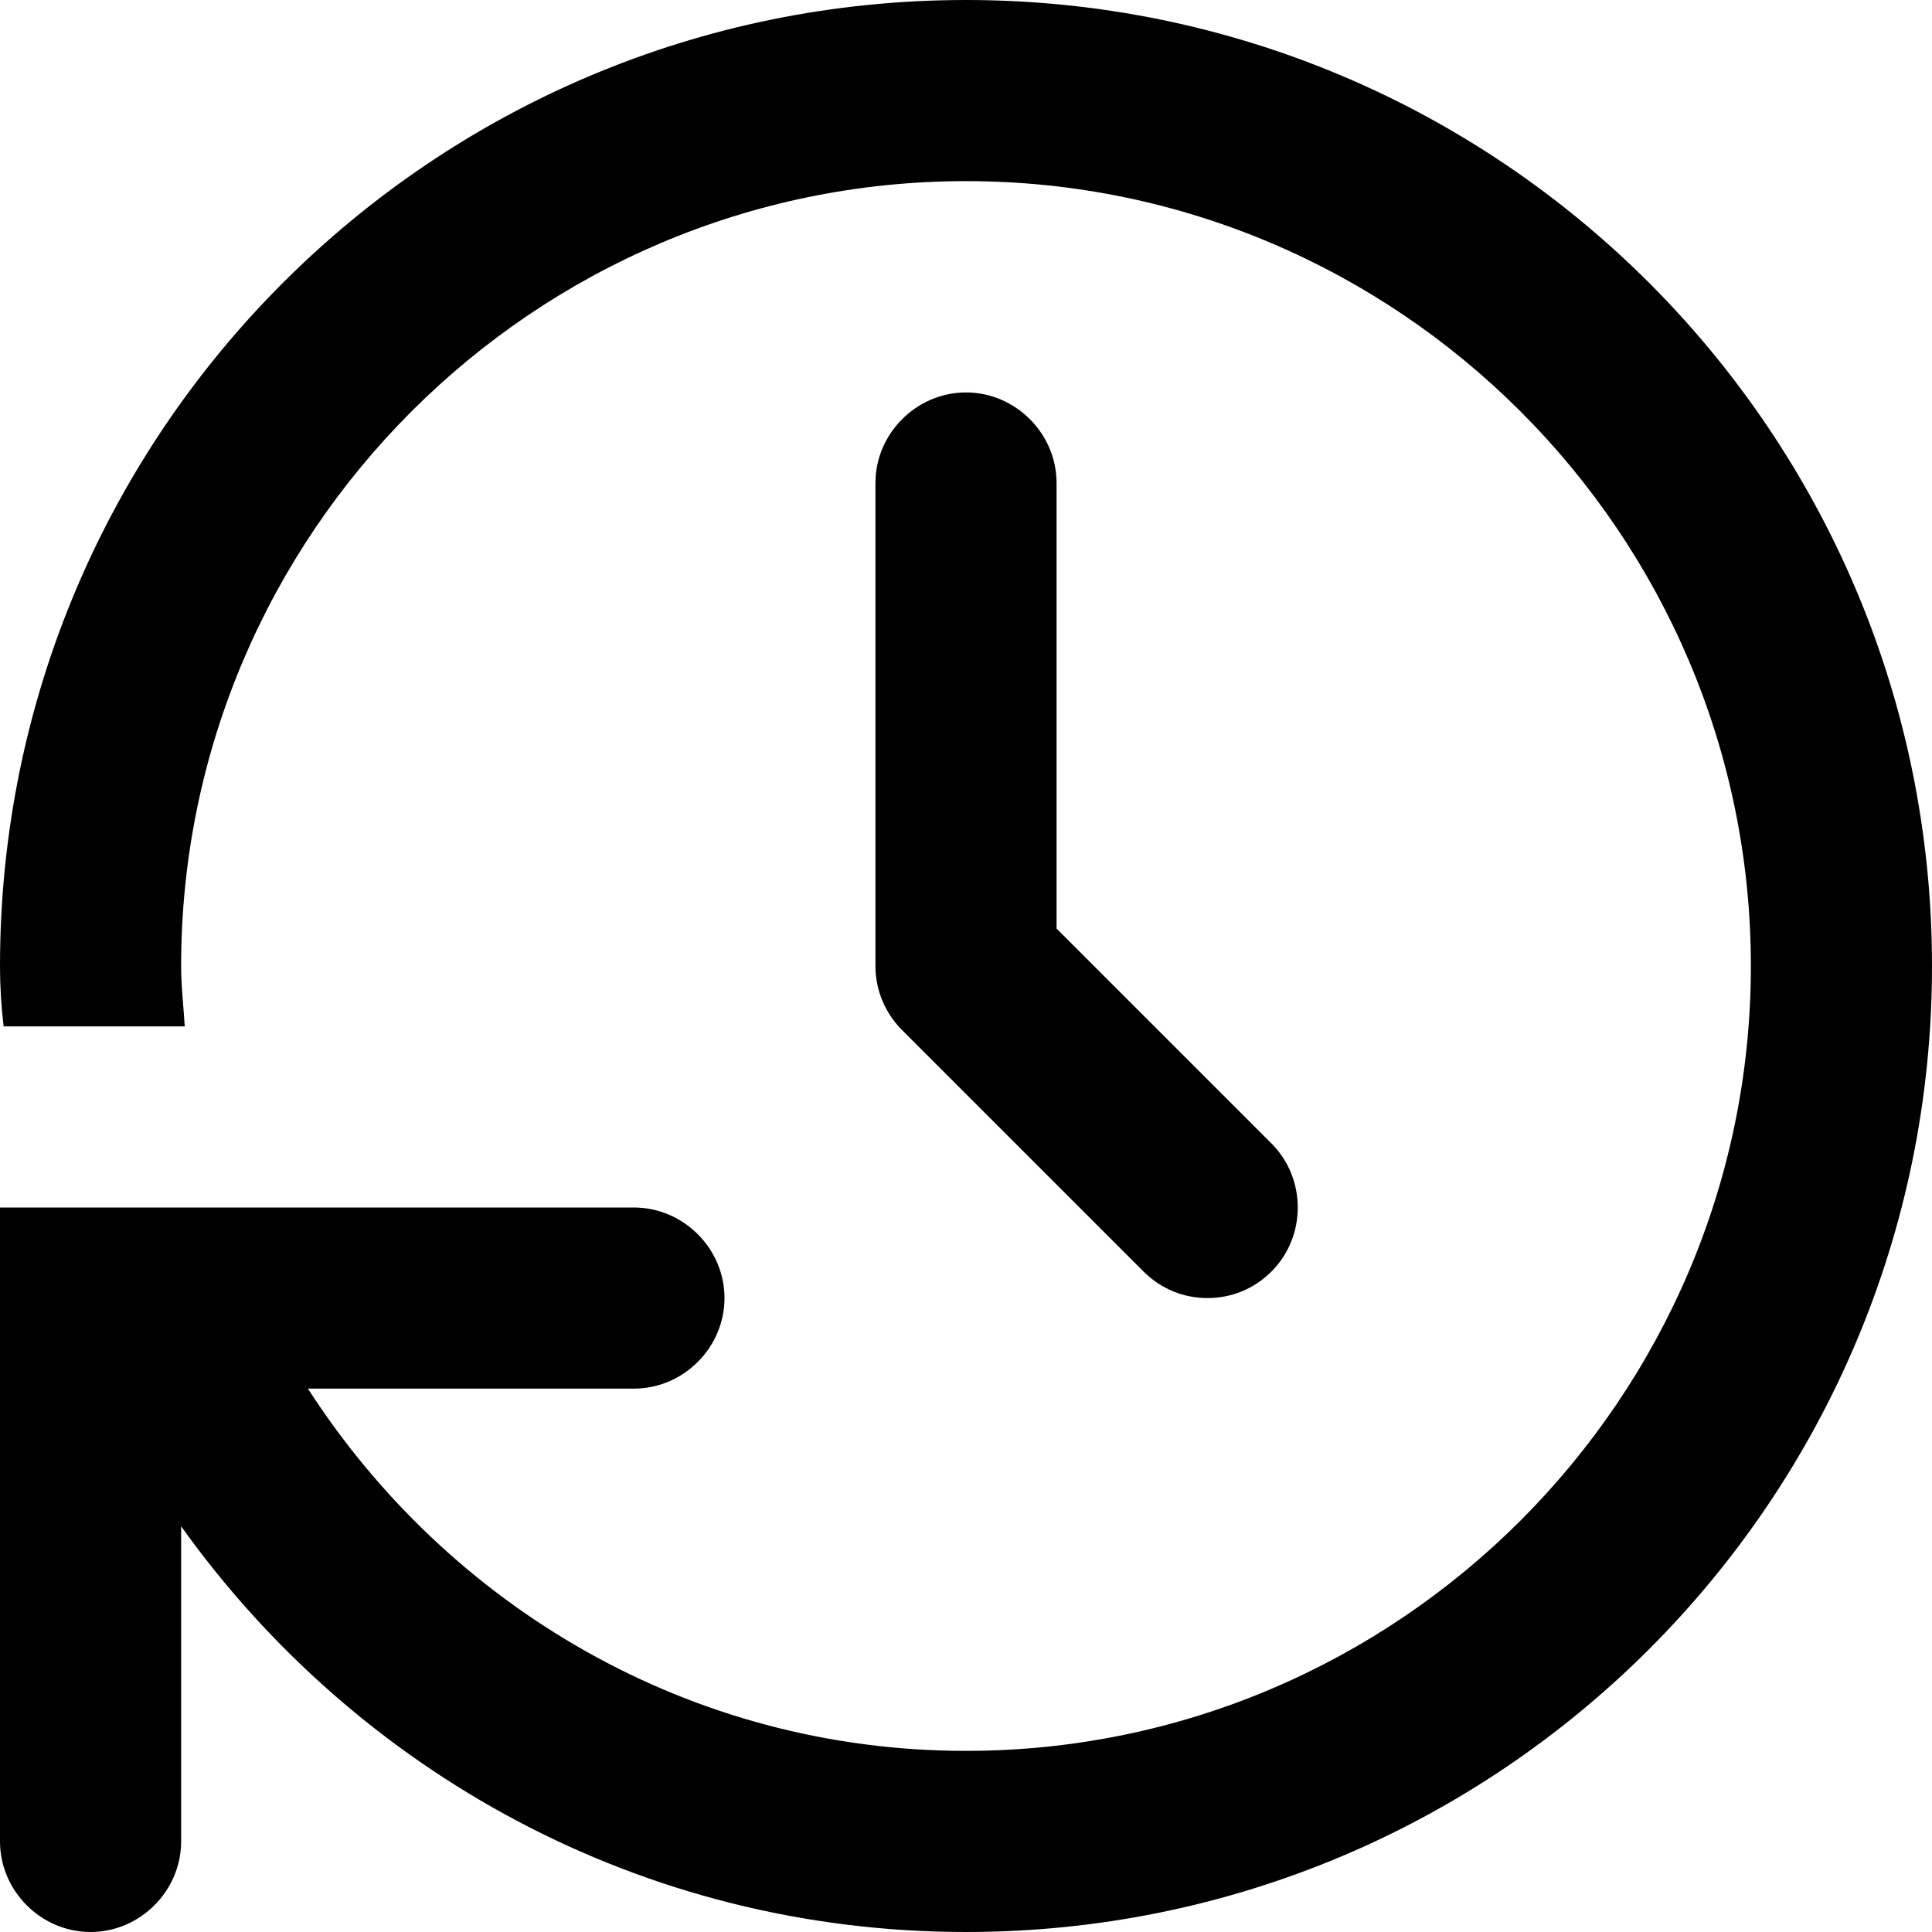
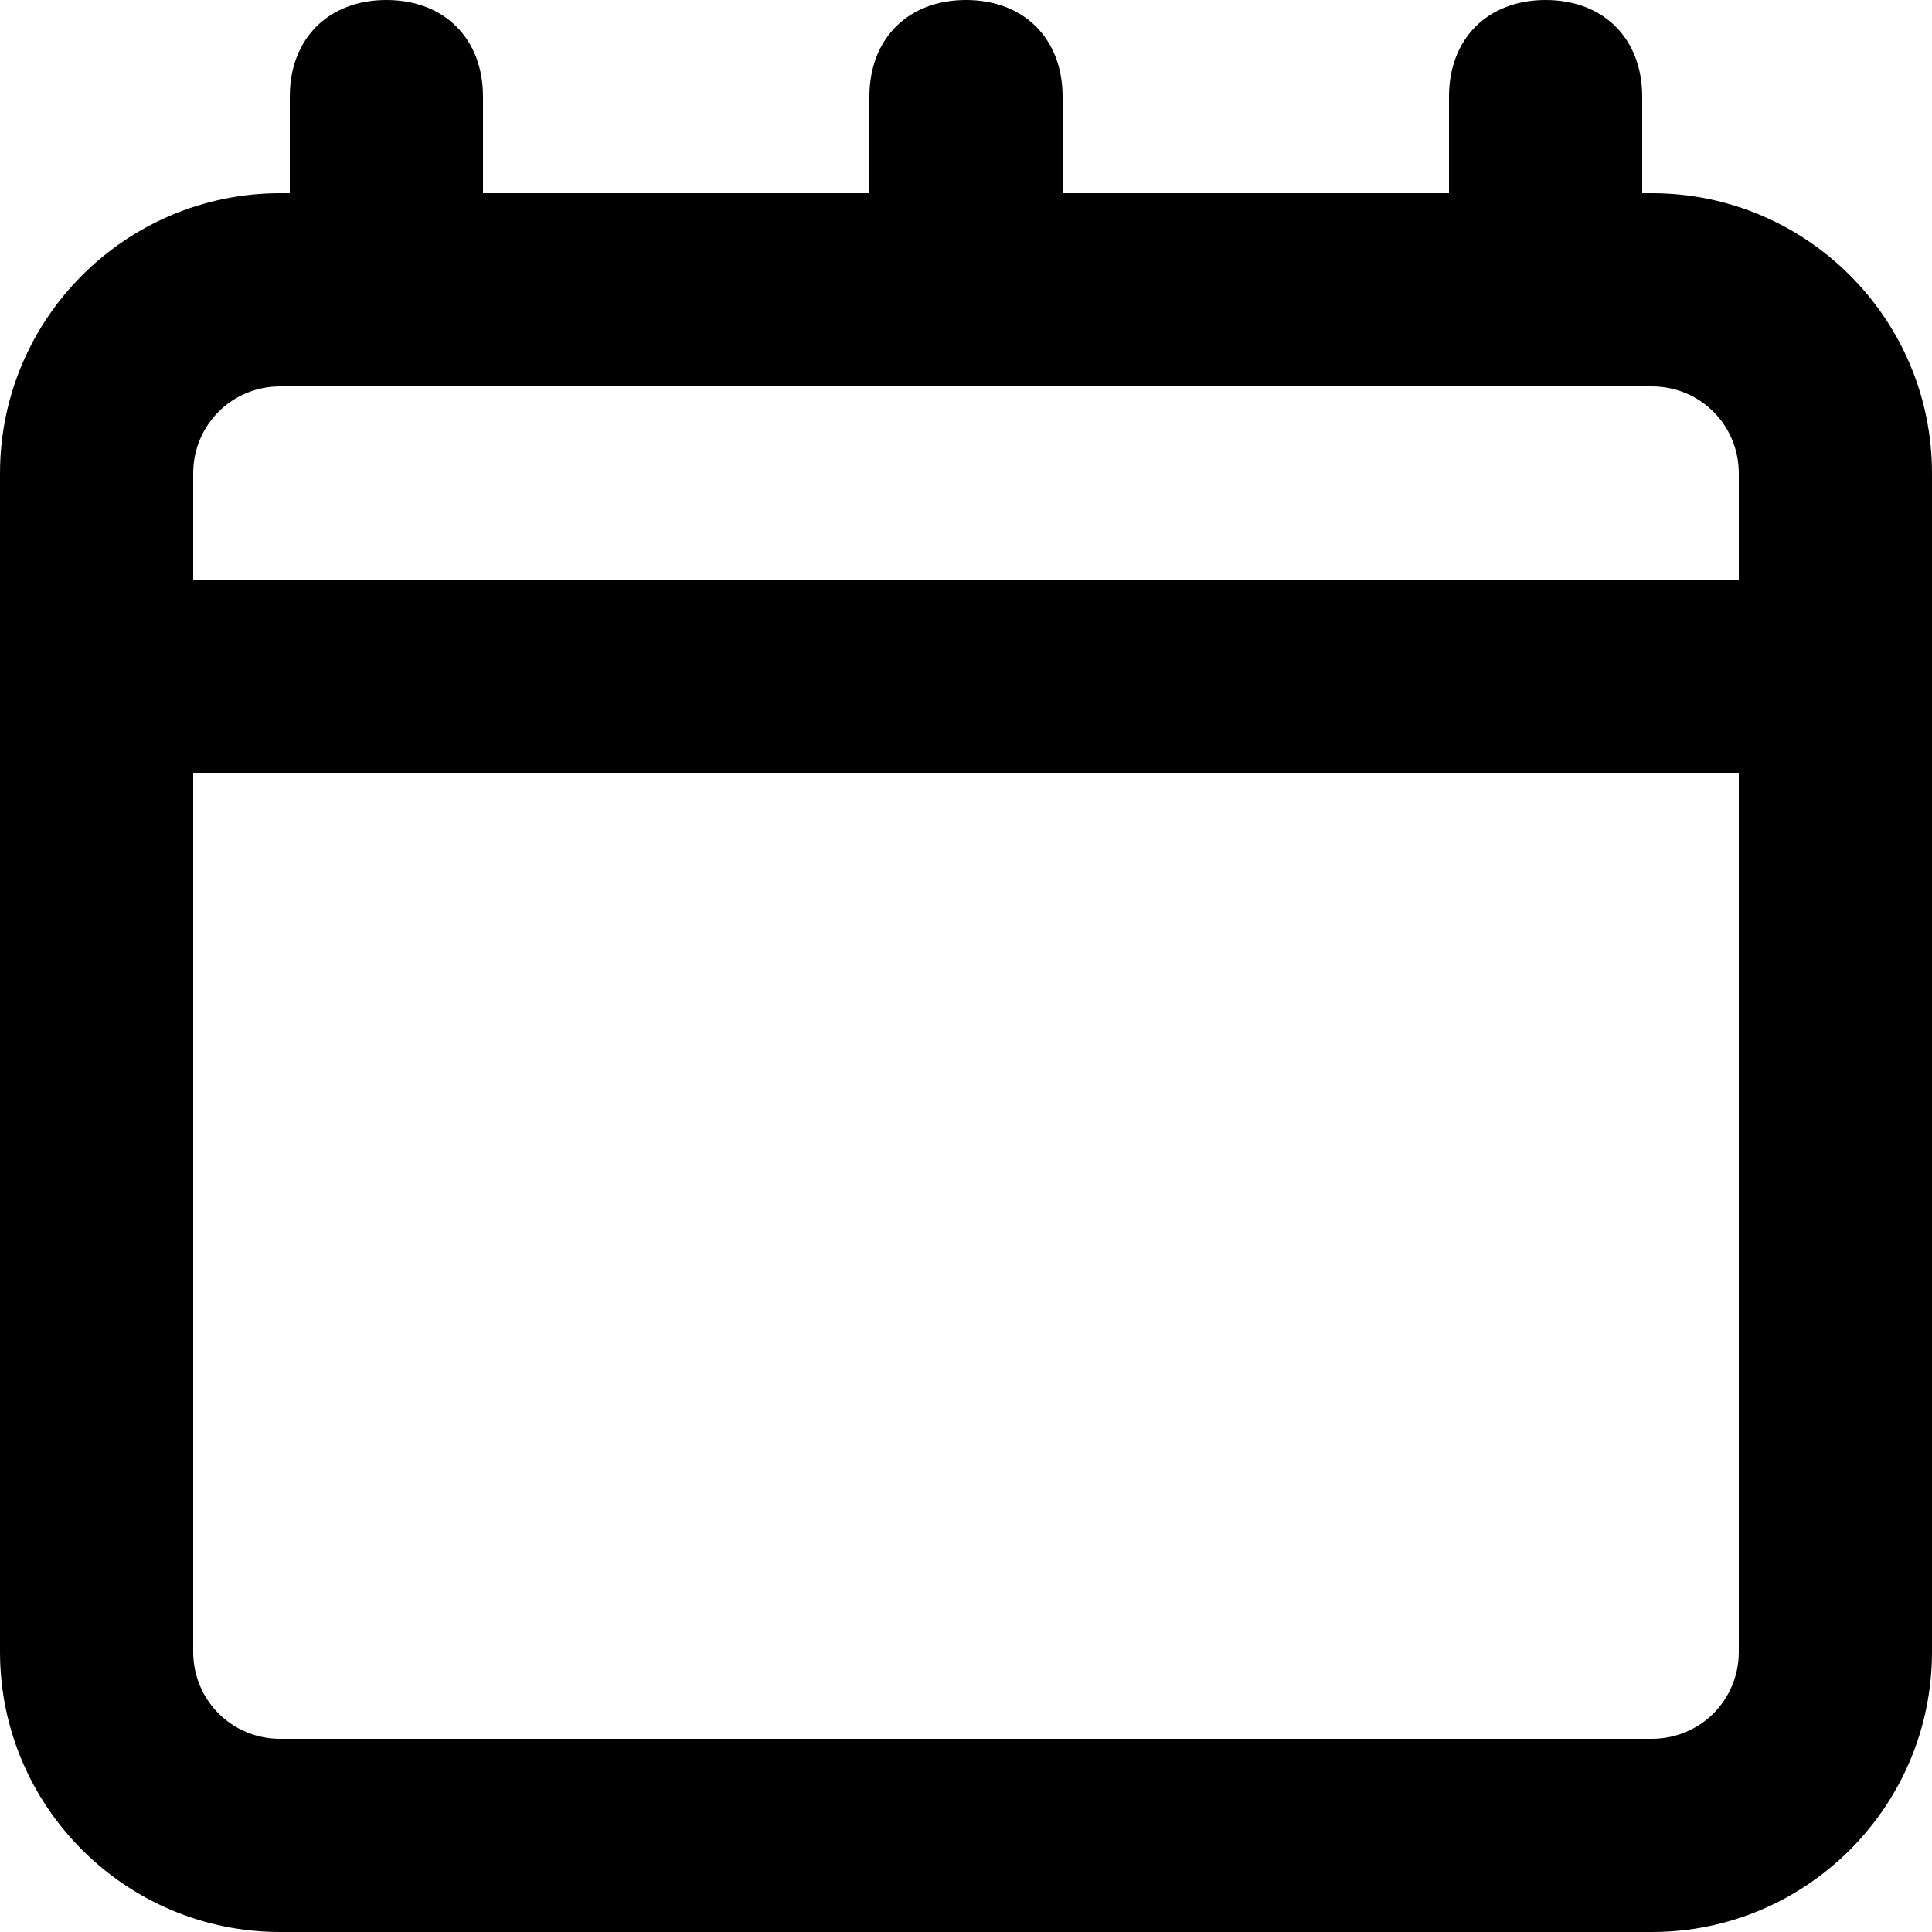
- <svg xmlns="http://www.w3.org/2000/svg" width="16" height="16" viewBox="0 0 16 16">
-   <path d="M8 3.25C7.59 3.25 7.25 3.59 7.25 4V8C7.25 8.2 7.33 8.39 7.47 8.53L9.47 10.53C9.62 10.68 9.81 10.75 10 10.75C10.19 10.75 10.38 10.68 10.53 10.53C10.82 10.24 10.82 9.76 10.53 9.47L8.75 7.69V4C8.75 3.59 8.41 3.25 8 3.25Z" />
-   <path d="M8 0C3.58 0 0 3.58 0 8C0 8.17 0.01 8.33 0.03 8.5H1.53C1.52 8.33 1.5 8.17 1.5 8C1.5 4.42 4.42 1.5 8 1.5C11.58 1.5 14.5 4.42 14.5 8C14.5 11.58 11.58 14.5 8 14.5C5.71 14.5 3.71 13.3 2.55 11.5H5.25C5.66 11.5 6 11.16 6 10.75C6 10.34 5.66 10 5.25 10H0V15.25C0 15.66 0.34 16 0.75 16C1.16 16 1.5 15.66 1.5 15.25V12.64C2.95 14.67 5.31 16 8 16C12.42 16 16 12.42 16 8C16 3.58 12.42 0 8 0Z" />
+ <svg xmlns="http://www.w3.org/2000/svg" width="20" height="20" viewBox="0 0 20 20">
+   <path d="M17.1 2H17V1C17 0.4 16.6 0 16 0C15.4 0 15 0.4 15 1V2H11V1C11 0.4 10.6 0 10 0C9.4 0 9 0.4 9 1V2H5V1C5 0.4 4.6 0 4 0C3.4 0 3 0.4 3 1V2H2.9C1.3 2 0 3.3 0 4.9V17.1C0 18.7 1.3 20 2.9 20H17.1C18.7 20 20 18.7 20 17.1V4.9C20 3.3 18.7 2 17.1 2ZM18 17.1C18 17.6 17.6 18 17.1 18H2.9C2.4 18 2 17.6 2 17.1V8H18V17.1ZM18 6H2V4.9C2 4.4 2.4 4 2.9 4H17.1C17.6 4 18 4.4 18 4.9V6Z" />
</svg>
